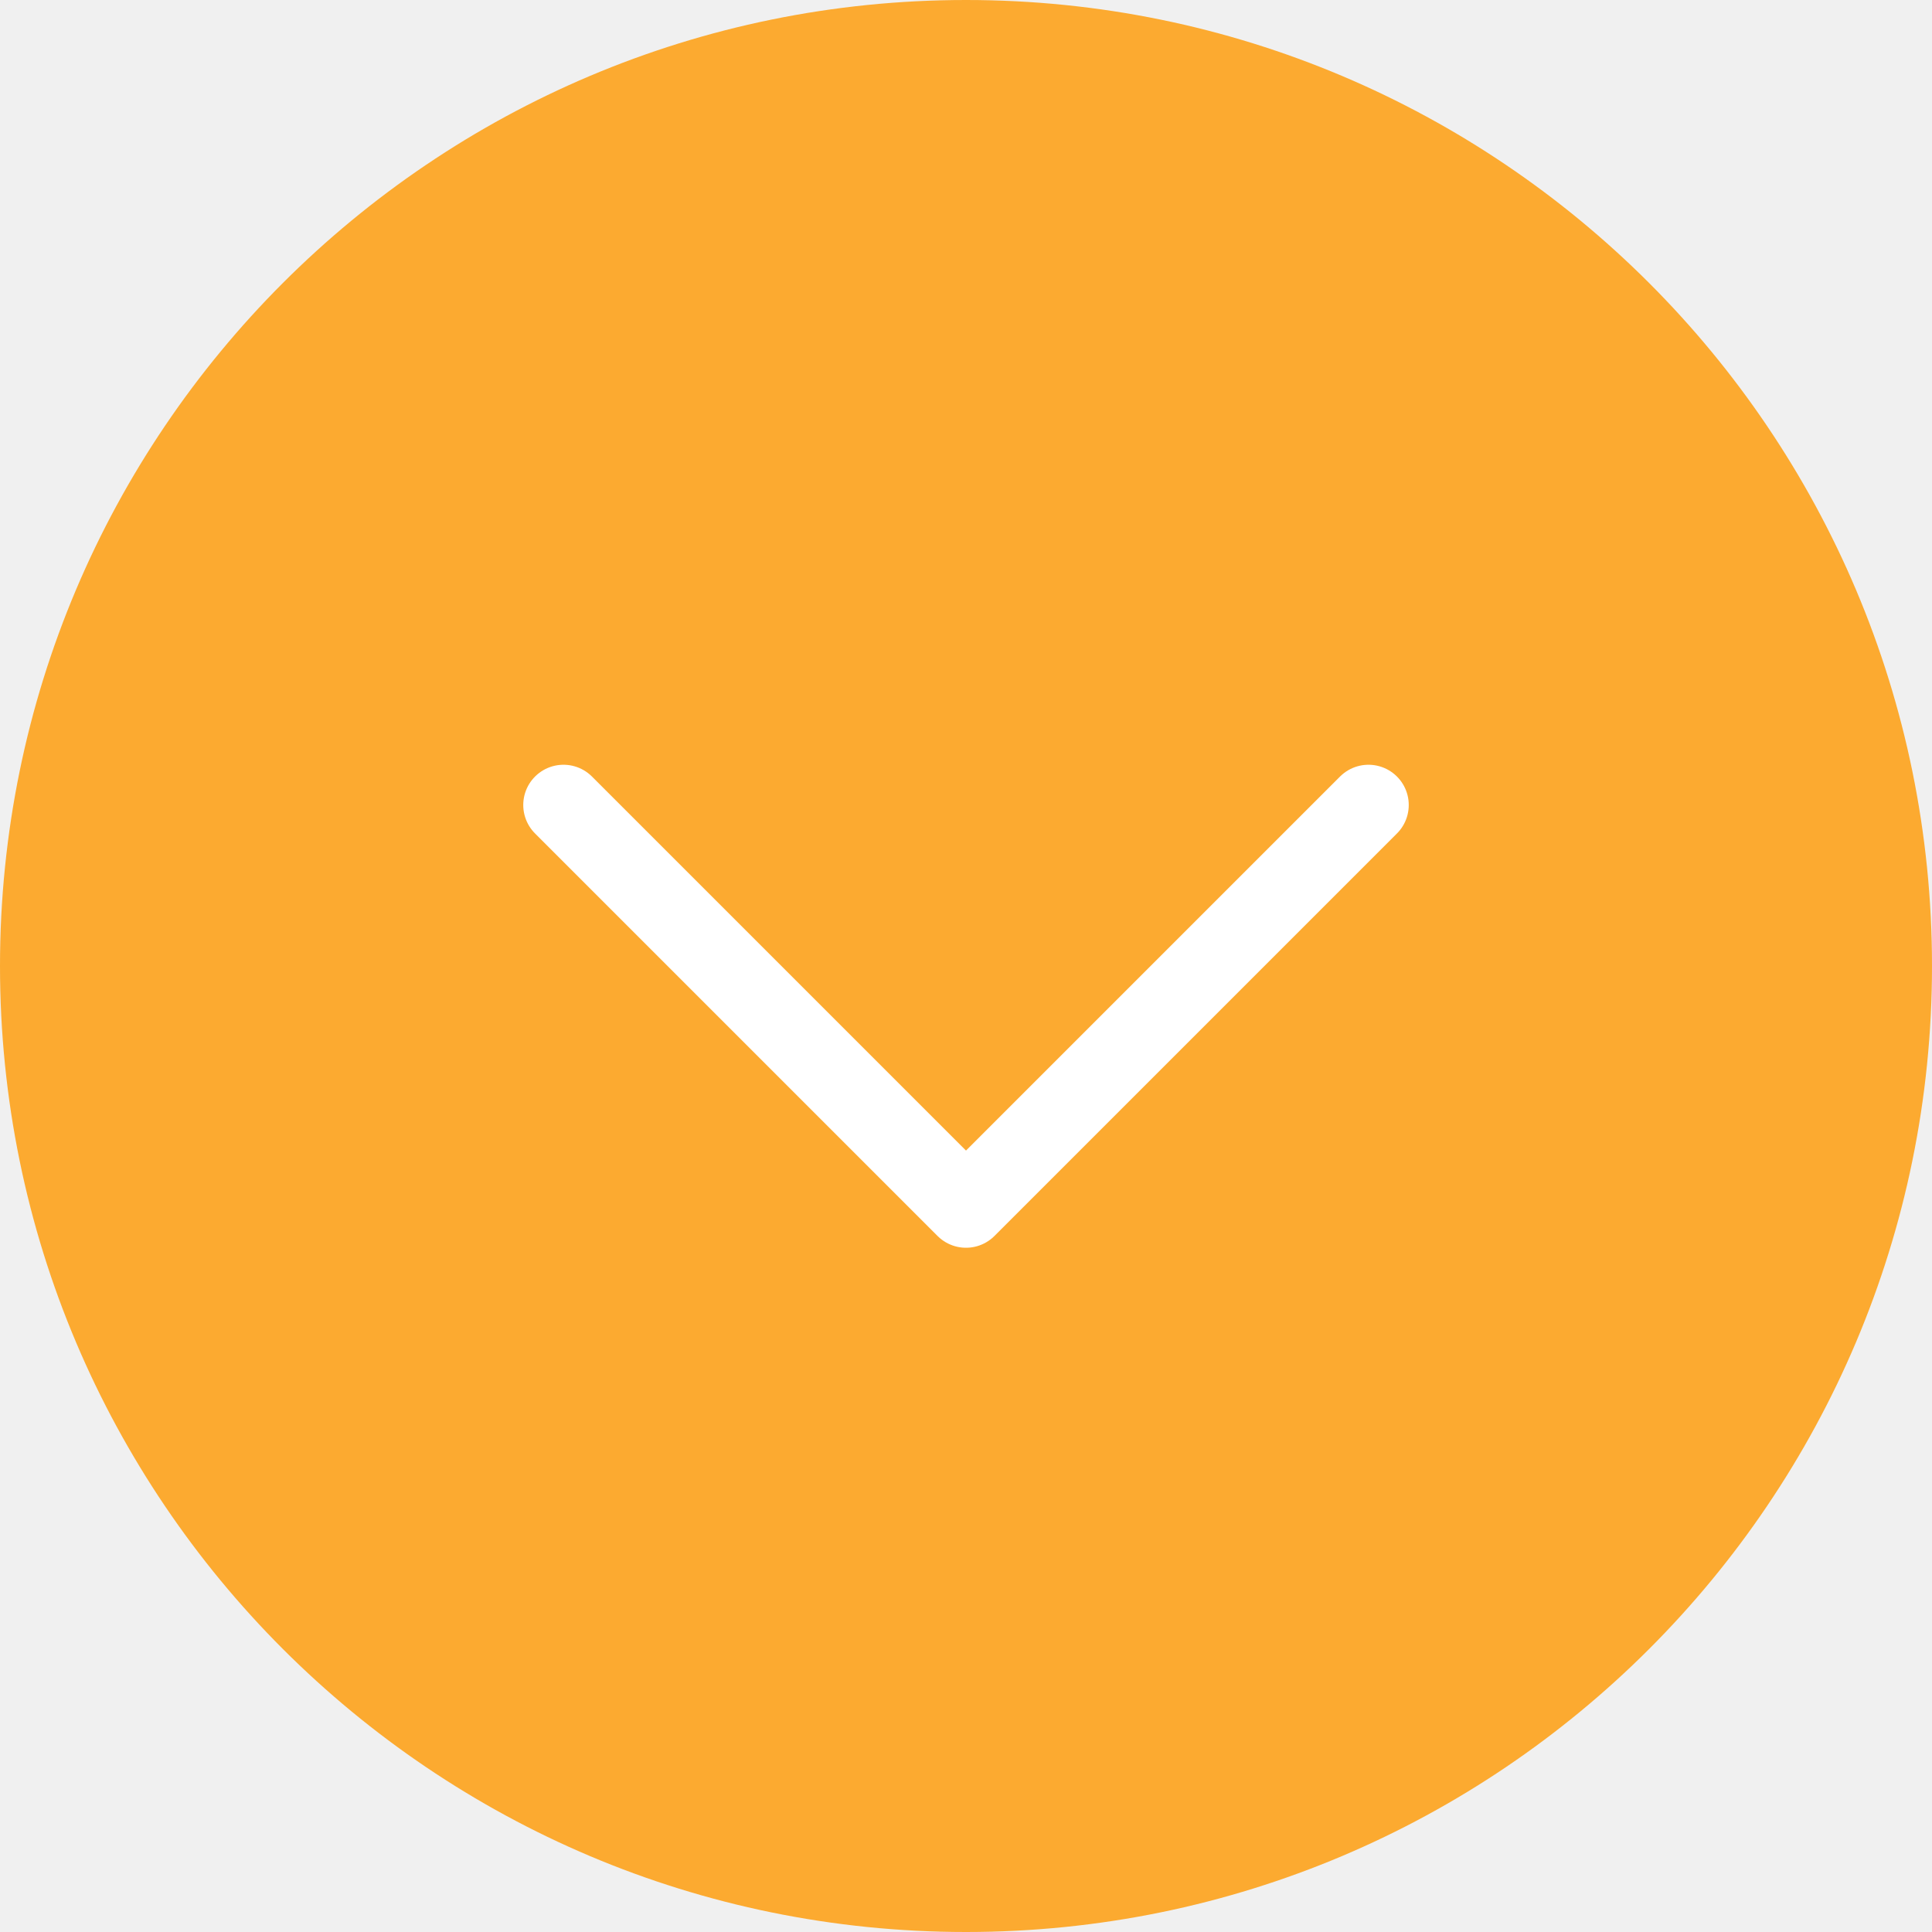
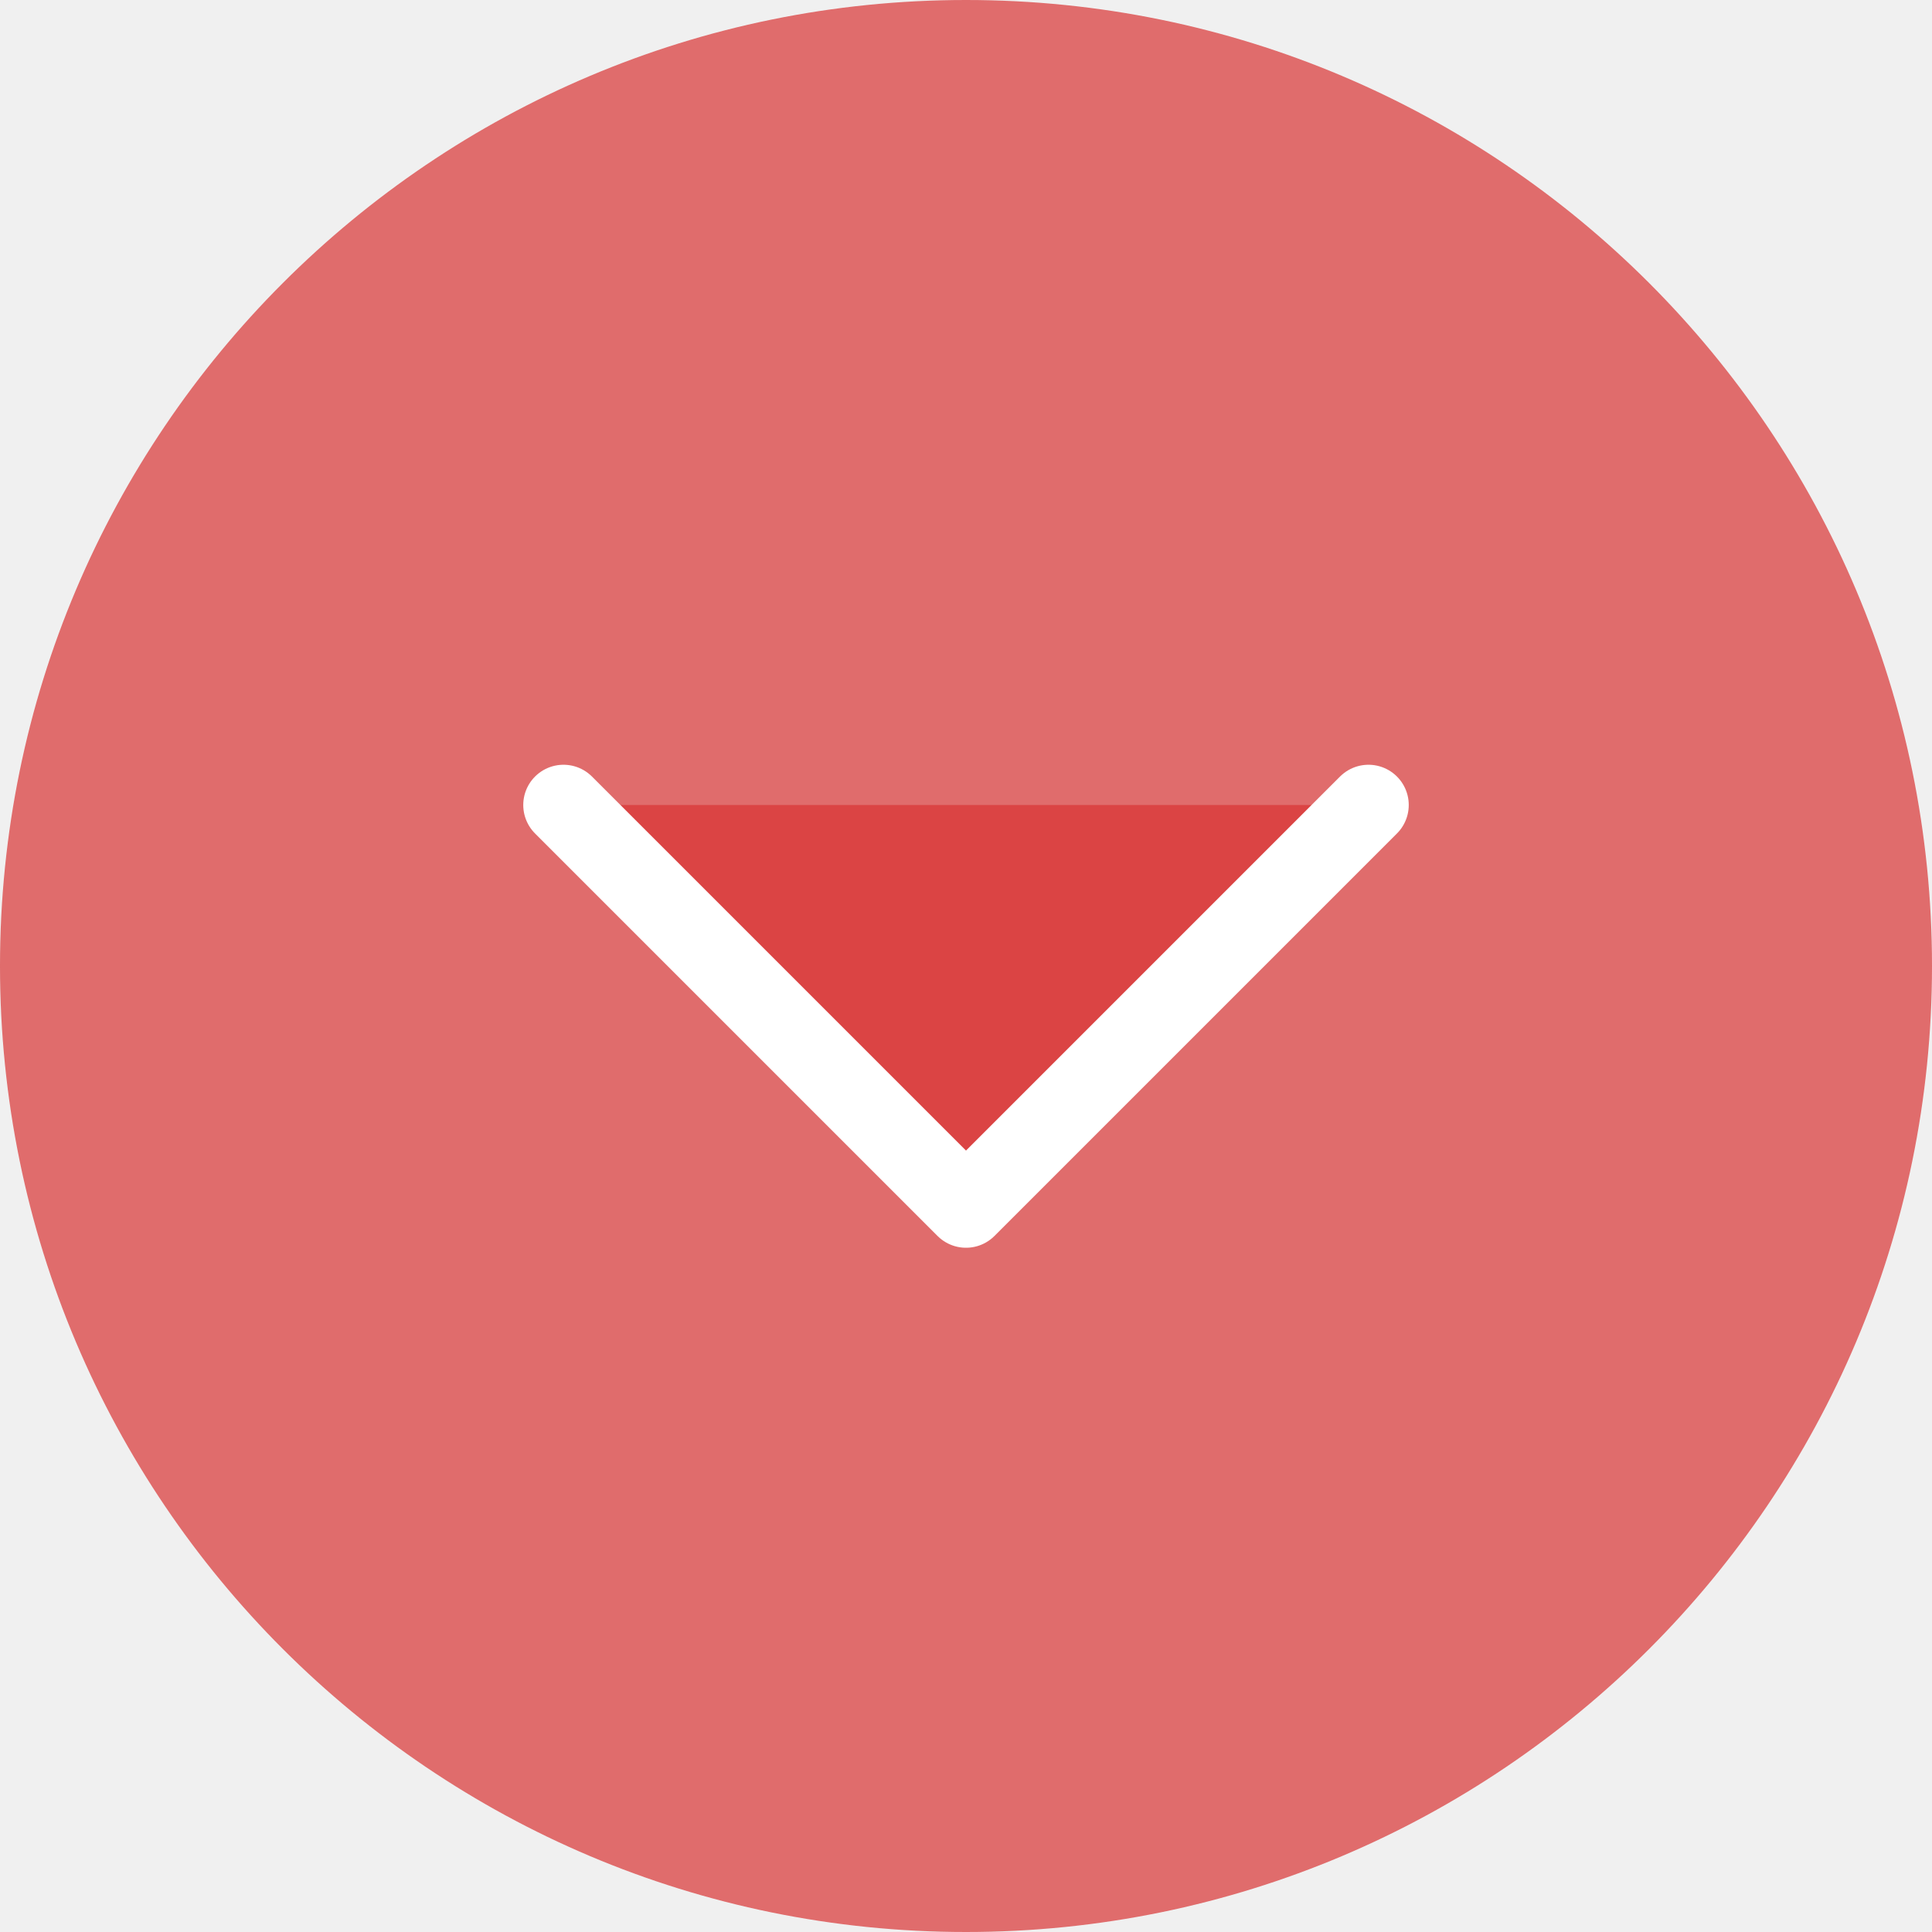
<svg xmlns="http://www.w3.org/2000/svg" width="24" height="24" viewBox="0 0 24 24" fill="none">
-   <circle cx="12" cy="12" r="12" transform="matrix(1 0 0 -1 0 24)" fill="#FF9900" fill-opacity="0.8" />
+   <circle cx="12" cy="12" r="12" transform="matrix(1 0 0 -1 0 24)" fill="#D93434" fill-opacity="0.7" />
+   <path d="M17 10L12 15L7 10" fill="#D93434" fill-opacity="0.7" />
  <path d="M17 10L12 15L7 10" stroke="white" stroke-linecap="round" stroke-linejoin="round" />
</svg>
